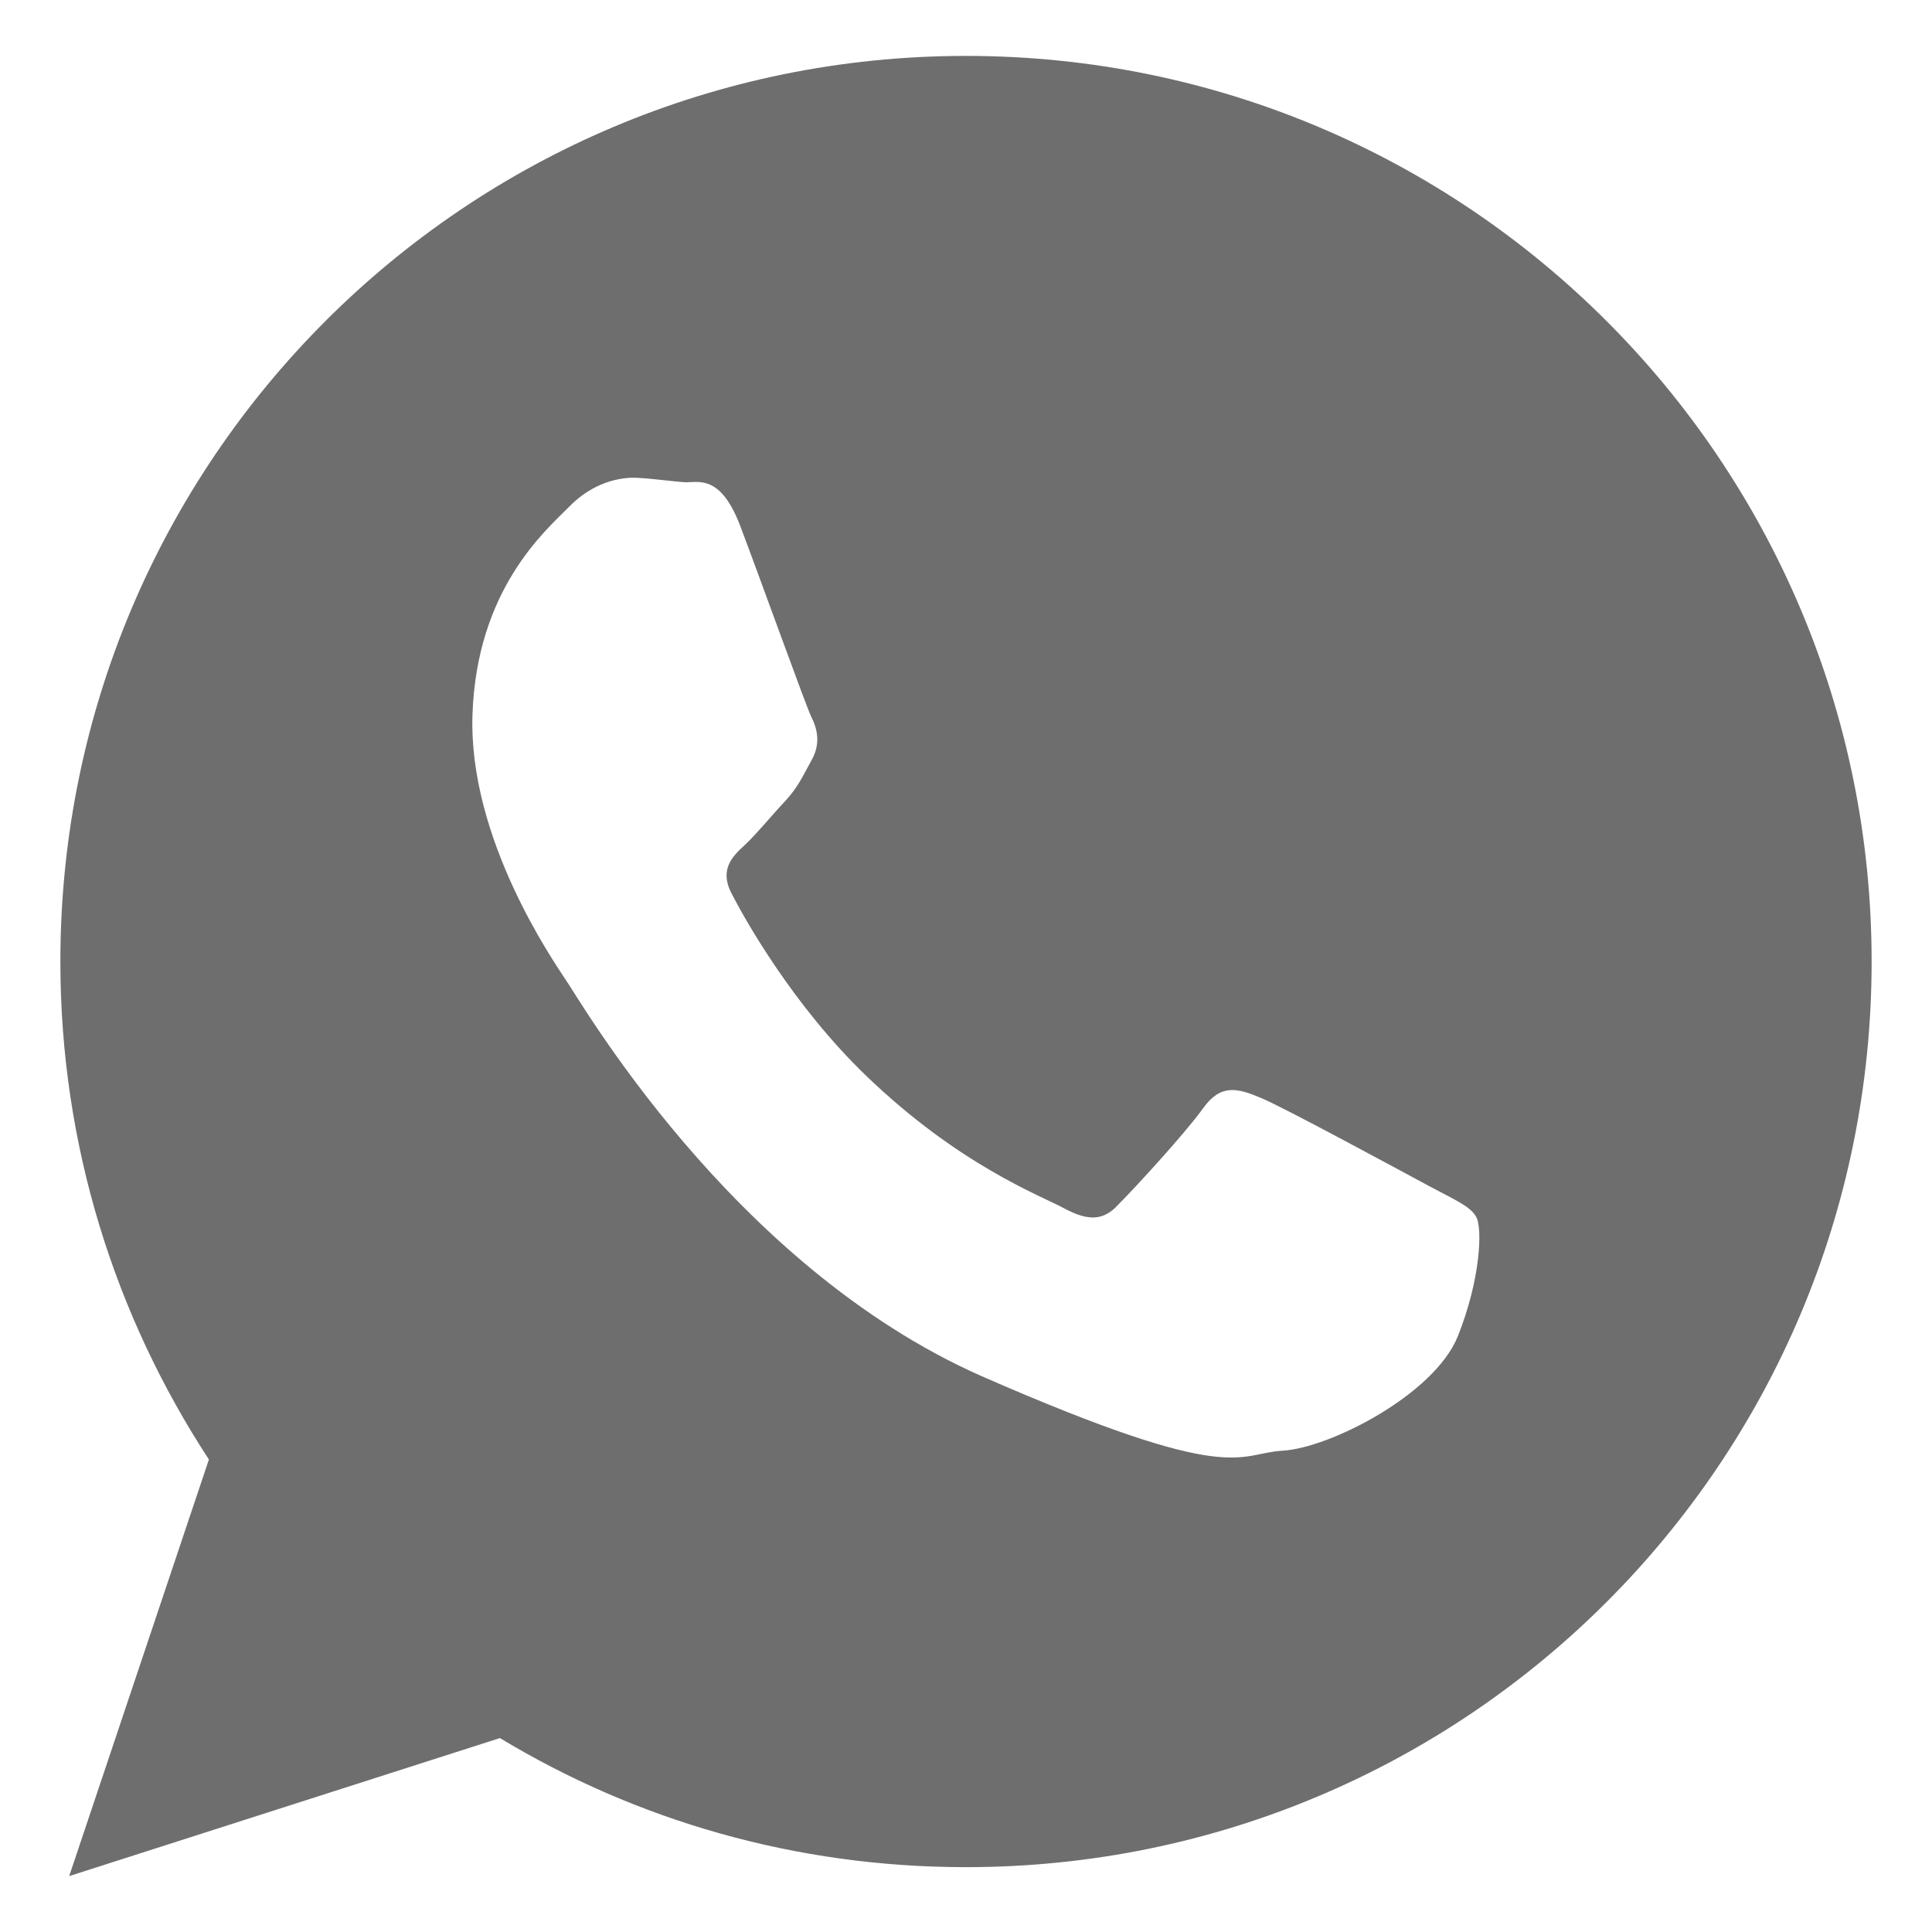
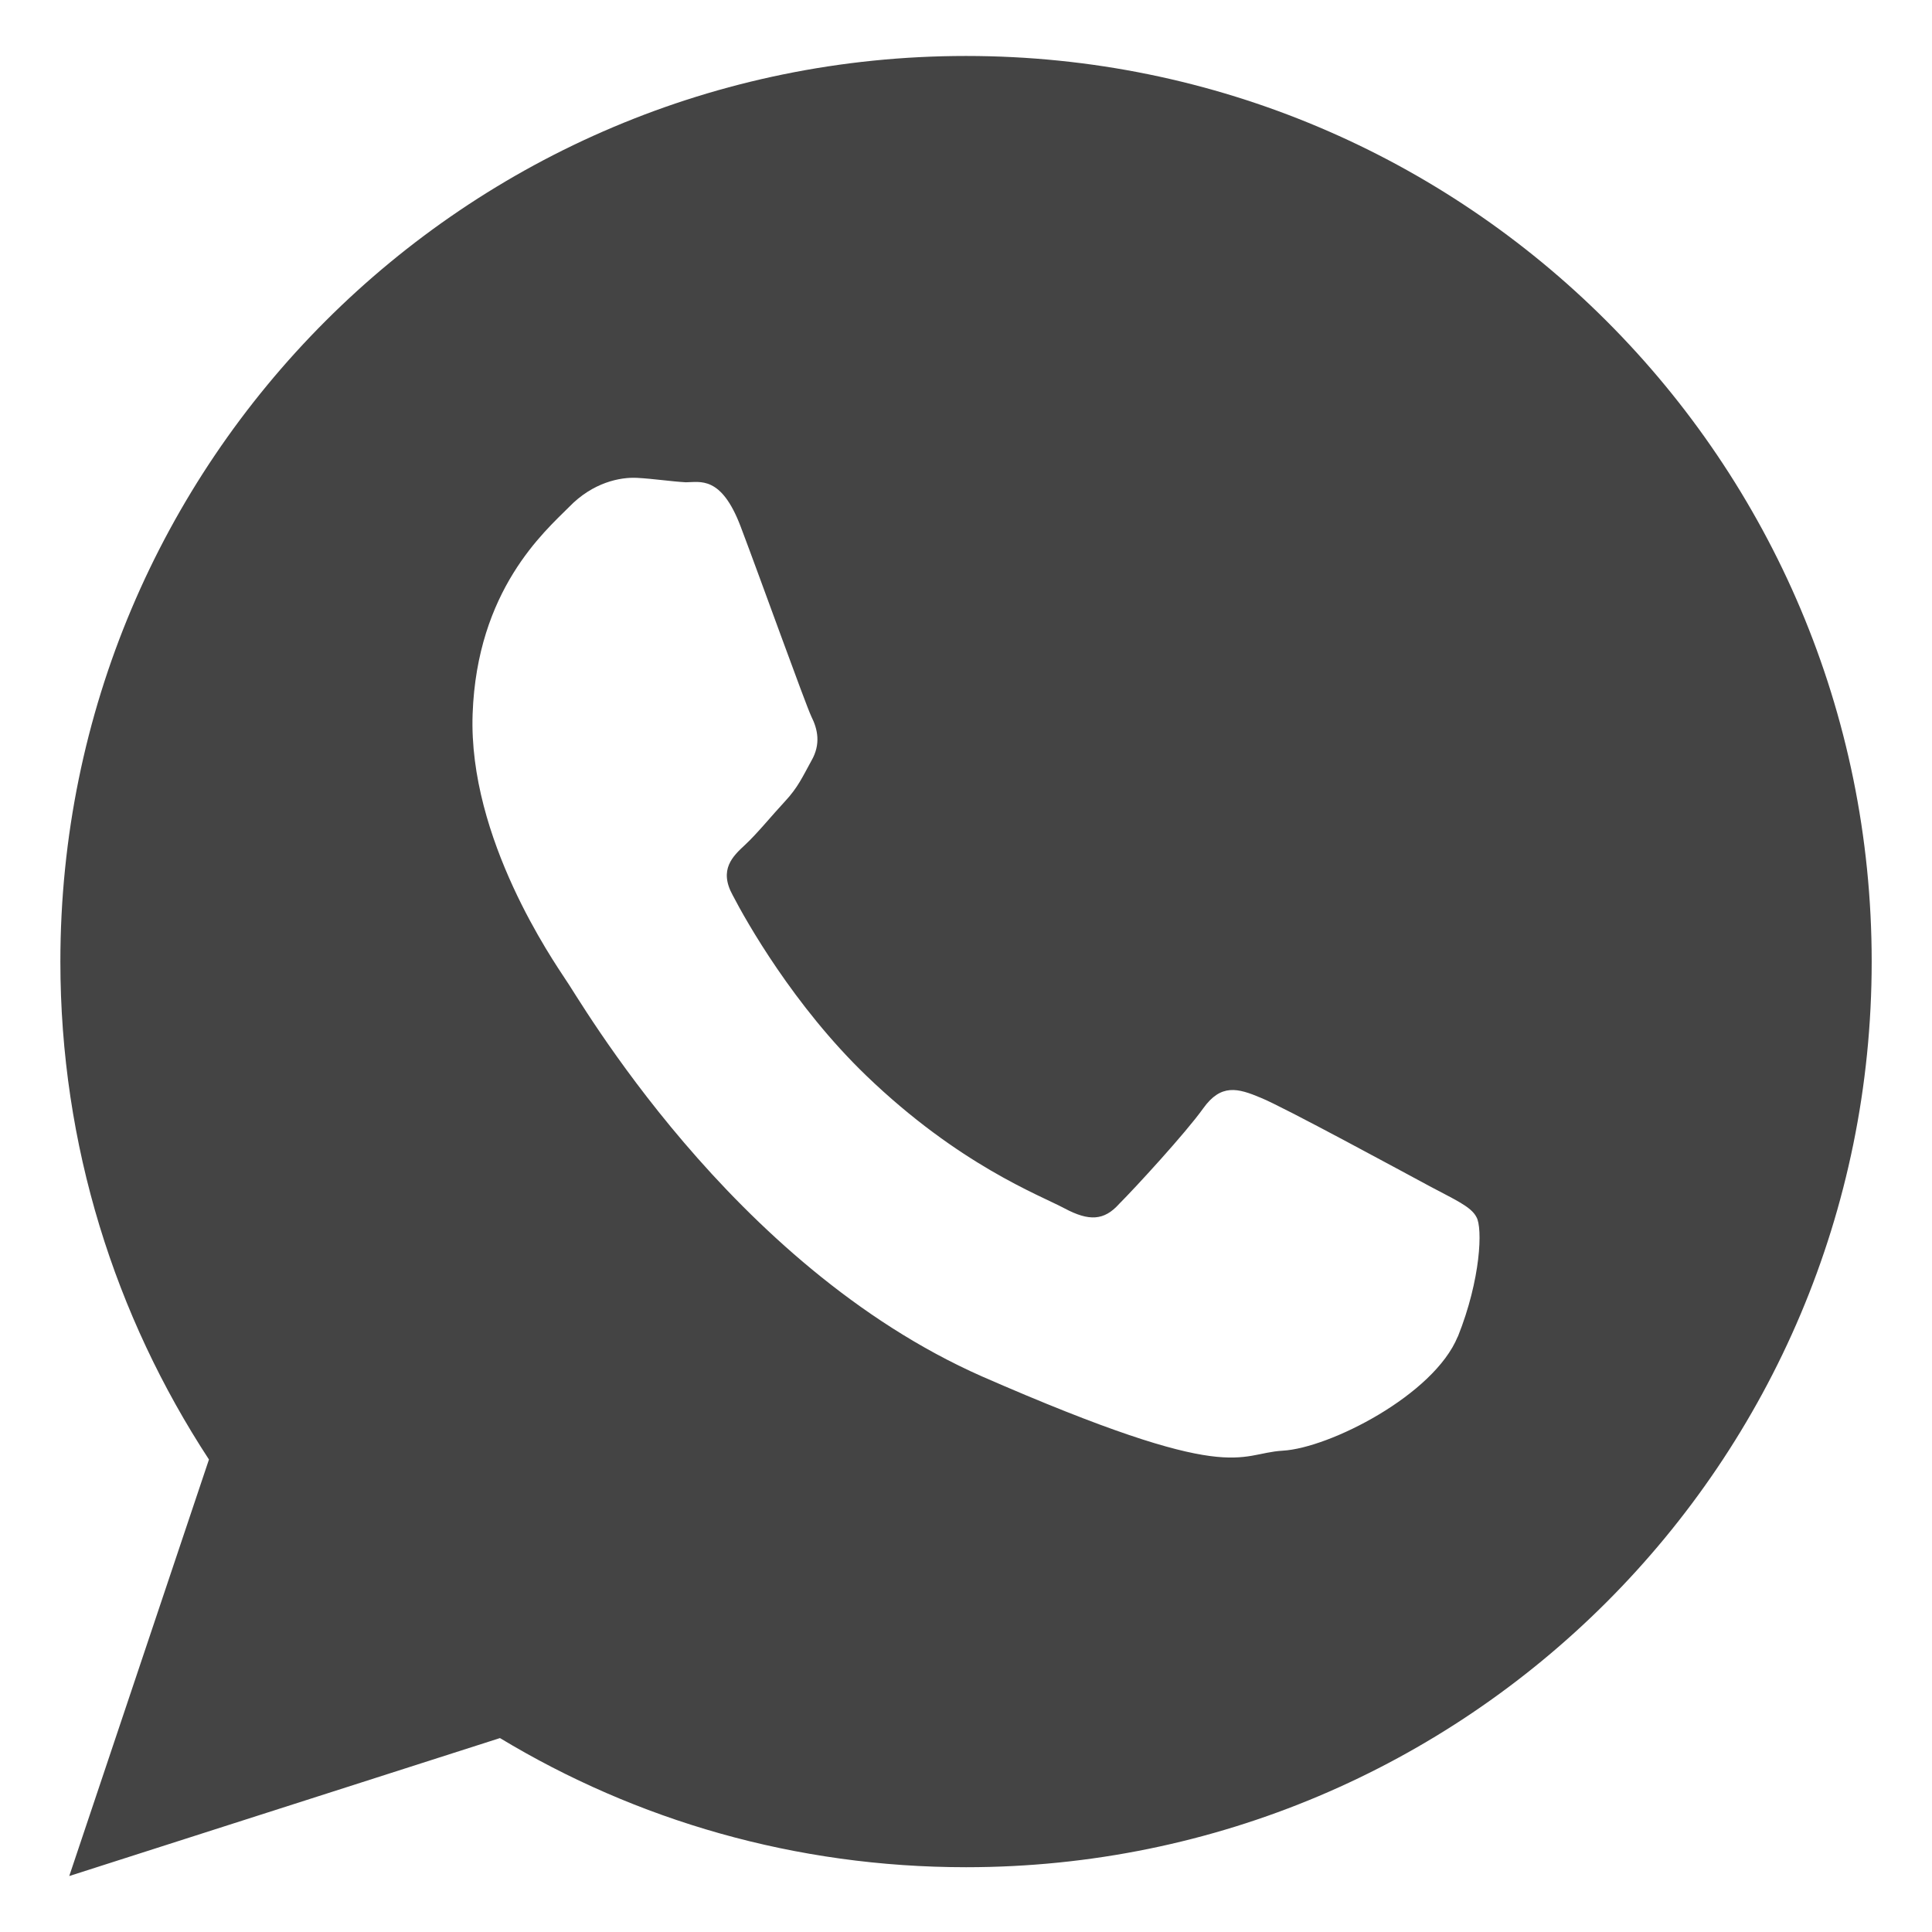
- <svg xmlns="http://www.w3.org/2000/svg" width="16px" height="16px" viewBox="0 0 16 16" version="1.1">
-   <defs />
-   <g id="Page-1" stroke="none" stroke-width="1" fill="none" fill-rule="evenodd">
-     <g id="WhatsApp" transform="translate(-16, -16)">
-       <g transform="translate(14, 14)">
-         <rect id="BG-Copy-15" x="0" y="0" width="20" height="20" />
-         <path d="M10,2.463 C5.854,2.463 2.5,5.818 2.5,9.963 C2.5,11.487 2.954,12.9 3.73,14.087 L2.573,17.537 L6.14,16.394 C7.268,17.075 8.586,17.463 10,17.463 C14.146,17.463 17.5,14.109 17.5,9.963 C17.5,5.818 14.146,2.463 10,2.463 Z M14.072,13.069 C13.875,13.552 13.01,13.992 12.622,14.014 C12.241,14.036 12.227,14.314 10.132,13.398 C8.044,12.476 6.785,10.249 6.682,10.11 C6.587,9.963 5.876,8.945 5.913,7.913 C5.95,6.887 6.506,6.404 6.711,6.199 C6.909,5.994 7.136,5.95 7.275,5.957 C7.415,5.964 7.554,5.986 7.678,5.994 C7.795,5.994 7.971,5.935 8.132,6.36 C8.293,6.785 8.667,7.825 8.718,7.935 C8.77,8.037 8.799,8.162 8.718,8.301 C8.645,8.433 8.608,8.521 8.499,8.638 C8.389,8.755 8.271,8.901 8.169,8.997 C8.066,9.092 7.949,9.202 8.066,9.414 C8.176,9.626 8.572,10.33 9.172,10.908 C9.941,11.648 10.608,11.897 10.813,12.007 C11.018,12.117 11.143,12.109 11.267,11.97 C11.399,11.838 11.816,11.384 11.963,11.179 C12.109,10.974 12.249,11.011 12.439,11.091 C12.622,11.165 13.633,11.714 13.838,11.824 C14.043,11.934 14.182,11.992 14.226,12.08 C14.277,12.168 14.263,12.593 14.072,13.069 Z" id="whatsapp" fill="#6E6E6E" />
-       </g>
-     </g>
-   </g>
+ <svg xmlns="http://www.w3.org/2000/svg" version="1.1" width="32" height="32" viewBox="0 0 32 32">
+   <path fill="#444444" d="M16 0.927c-8.291 0-15 6.709-15 15 0 3.047 0.908 5.874 2.461 8.247l-2.314 6.899 7.134-2.285c2.256 1.362 4.893 2.139 7.72 2.139 8.291 0 15-6.709 15-15s-6.709-15-15-15zM24.145 22.138c-0.395 0.967-2.124 1.846-2.9 1.89-0.762 0.044-0.791 0.601-4.98-1.23-4.175-1.846-6.694-6.299-6.899-6.577-0.19-0.293-1.611-2.329-1.538-4.395 0.073-2.051 1.187-3.018 1.597-3.428 0.396-0.41 0.85-0.498 1.128-0.483s0.557 0.059 0.806 0.073c0.234 0 0.586-0.117 0.908 0.732s1.069 2.93 1.172 3.149c0.103 0.205 0.161 0.454 0 0.732-0.146 0.264-0.22 0.439-0.439 0.674s-0.454 0.527-0.659 0.718c-0.205 0.19-0.439 0.41-0.205 0.835 0.22 0.425 1.011 1.831 2.212 2.988 1.538 1.48 2.871 1.978 3.281 2.197s0.659 0.205 0.908-0.073c0.264-0.264 1.099-1.172 1.392-1.582s0.571-0.337 0.952-0.176c0.366 0.146 2.388 1.245 2.798 1.465s0.688 0.337 0.776 0.513c0.103 0.176 0.073 1.025-0.308 1.978z" />
</svg>
